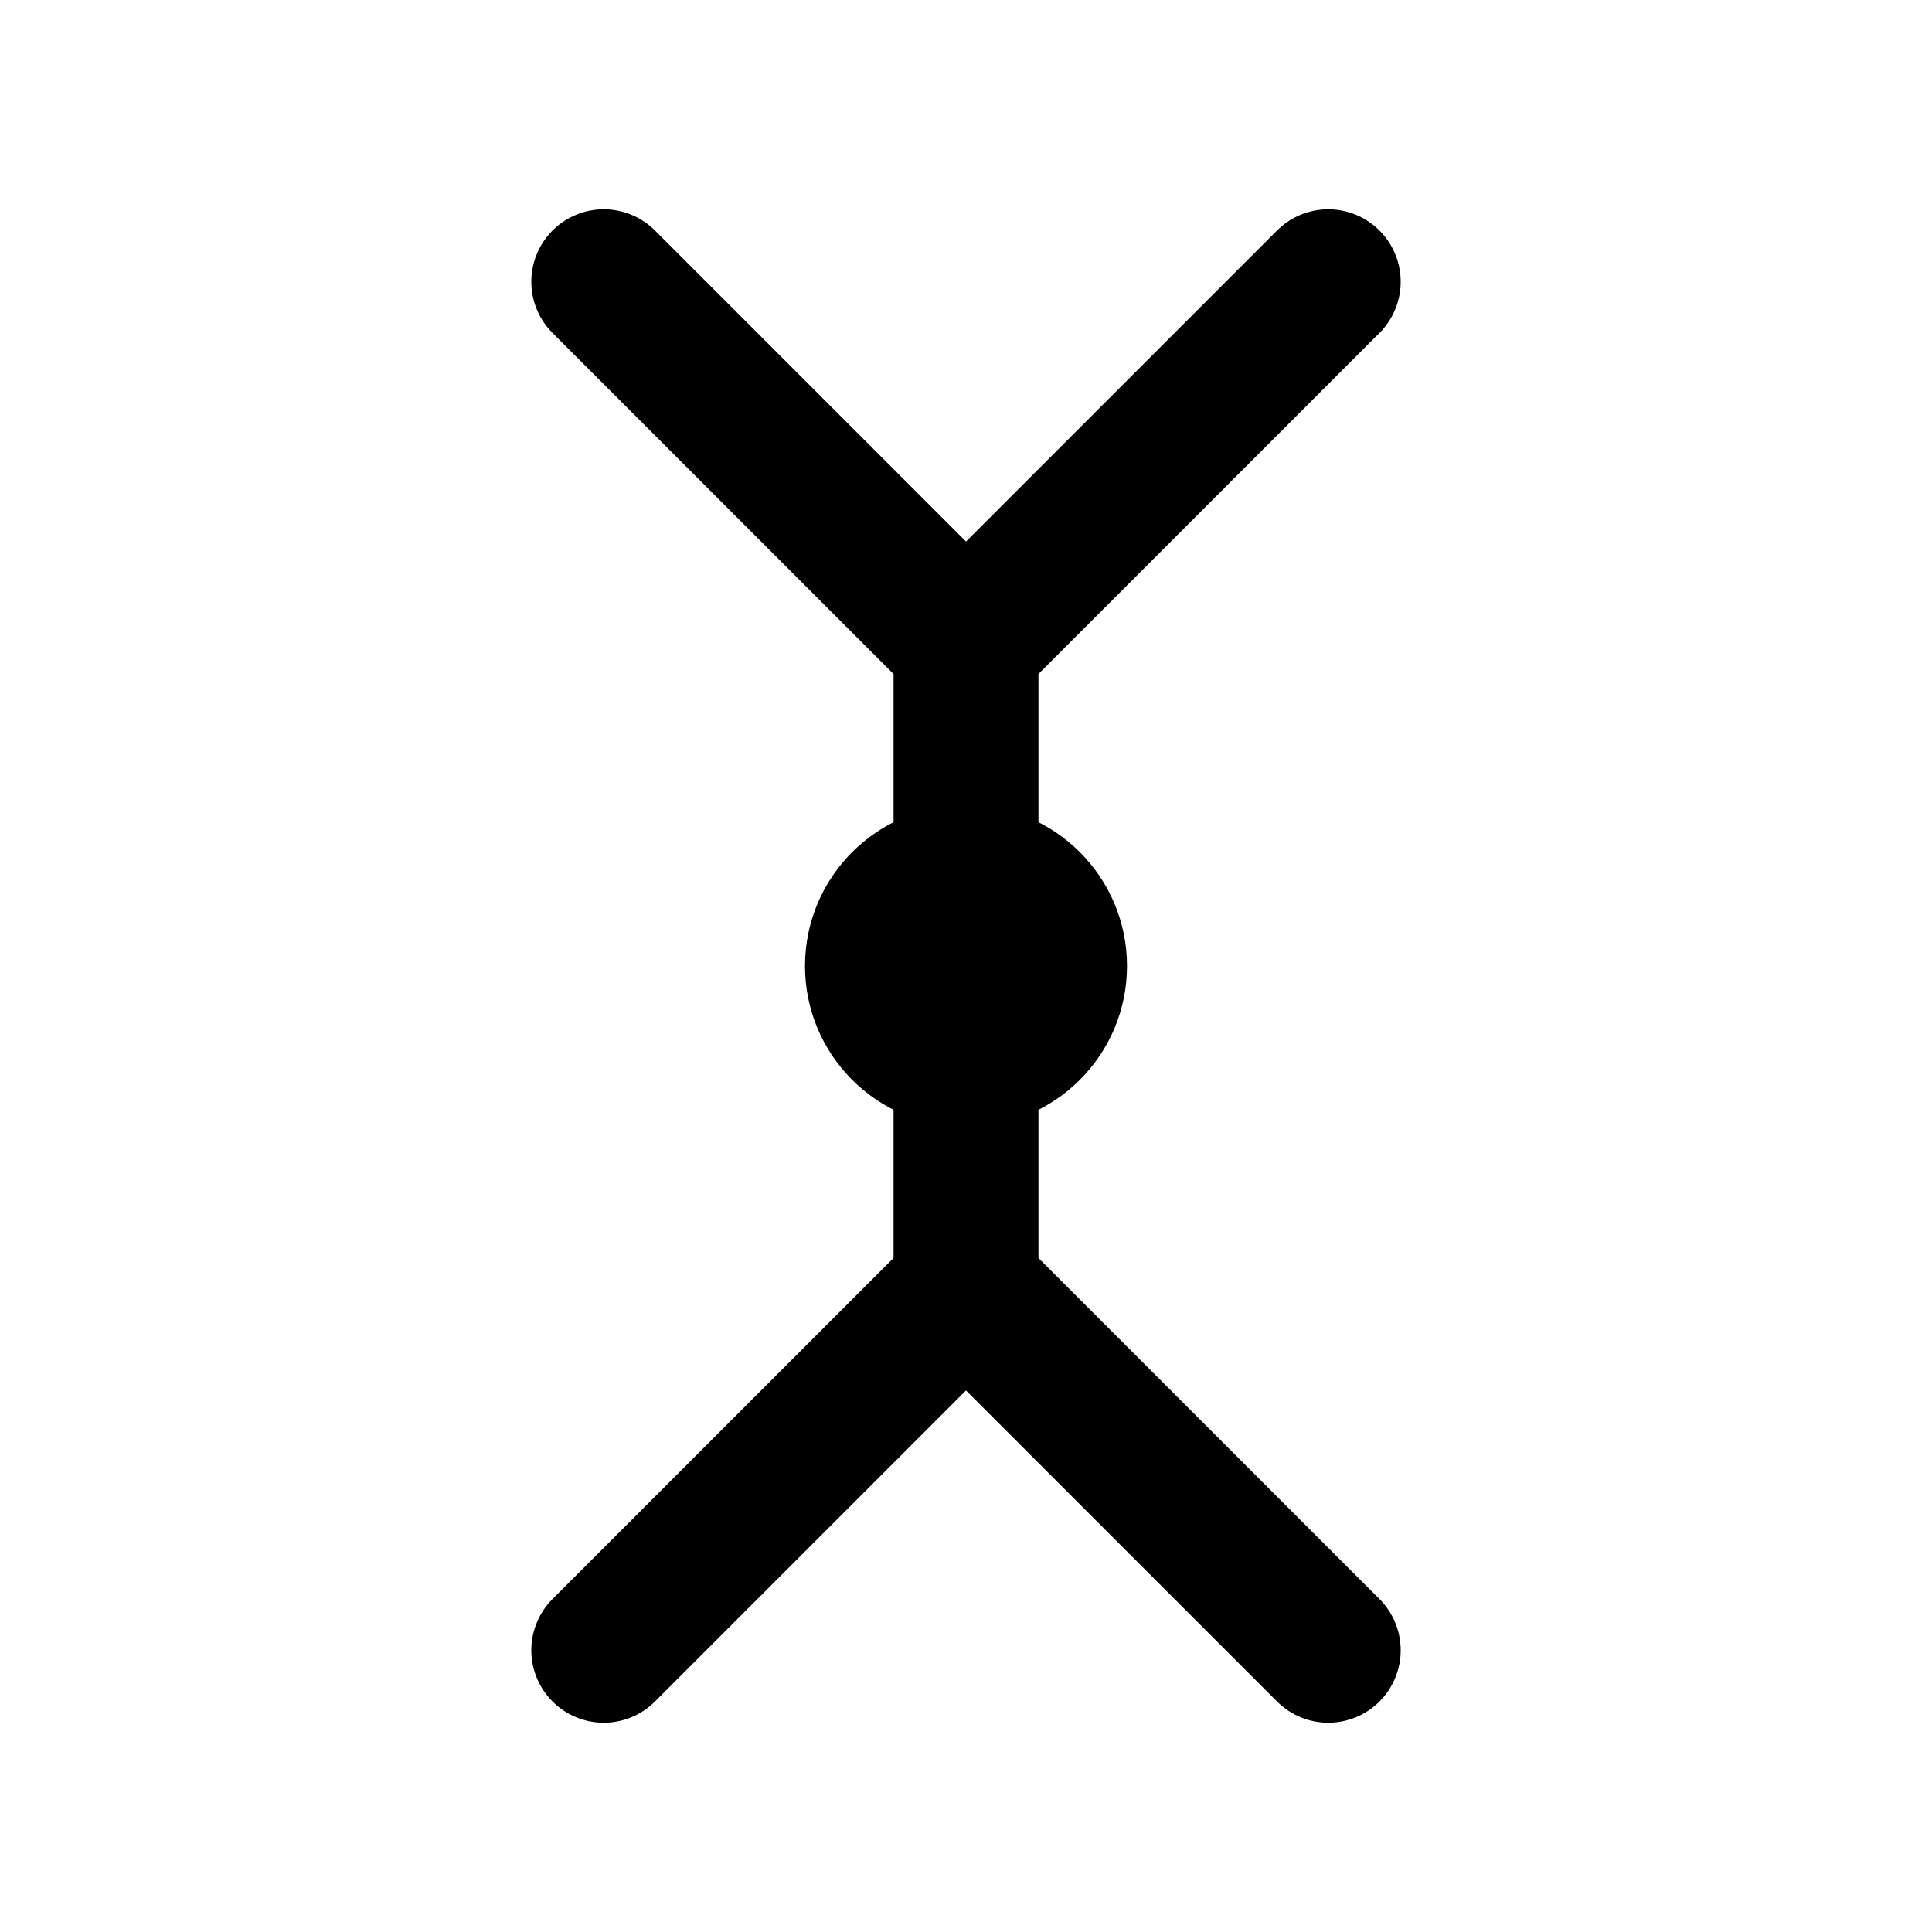
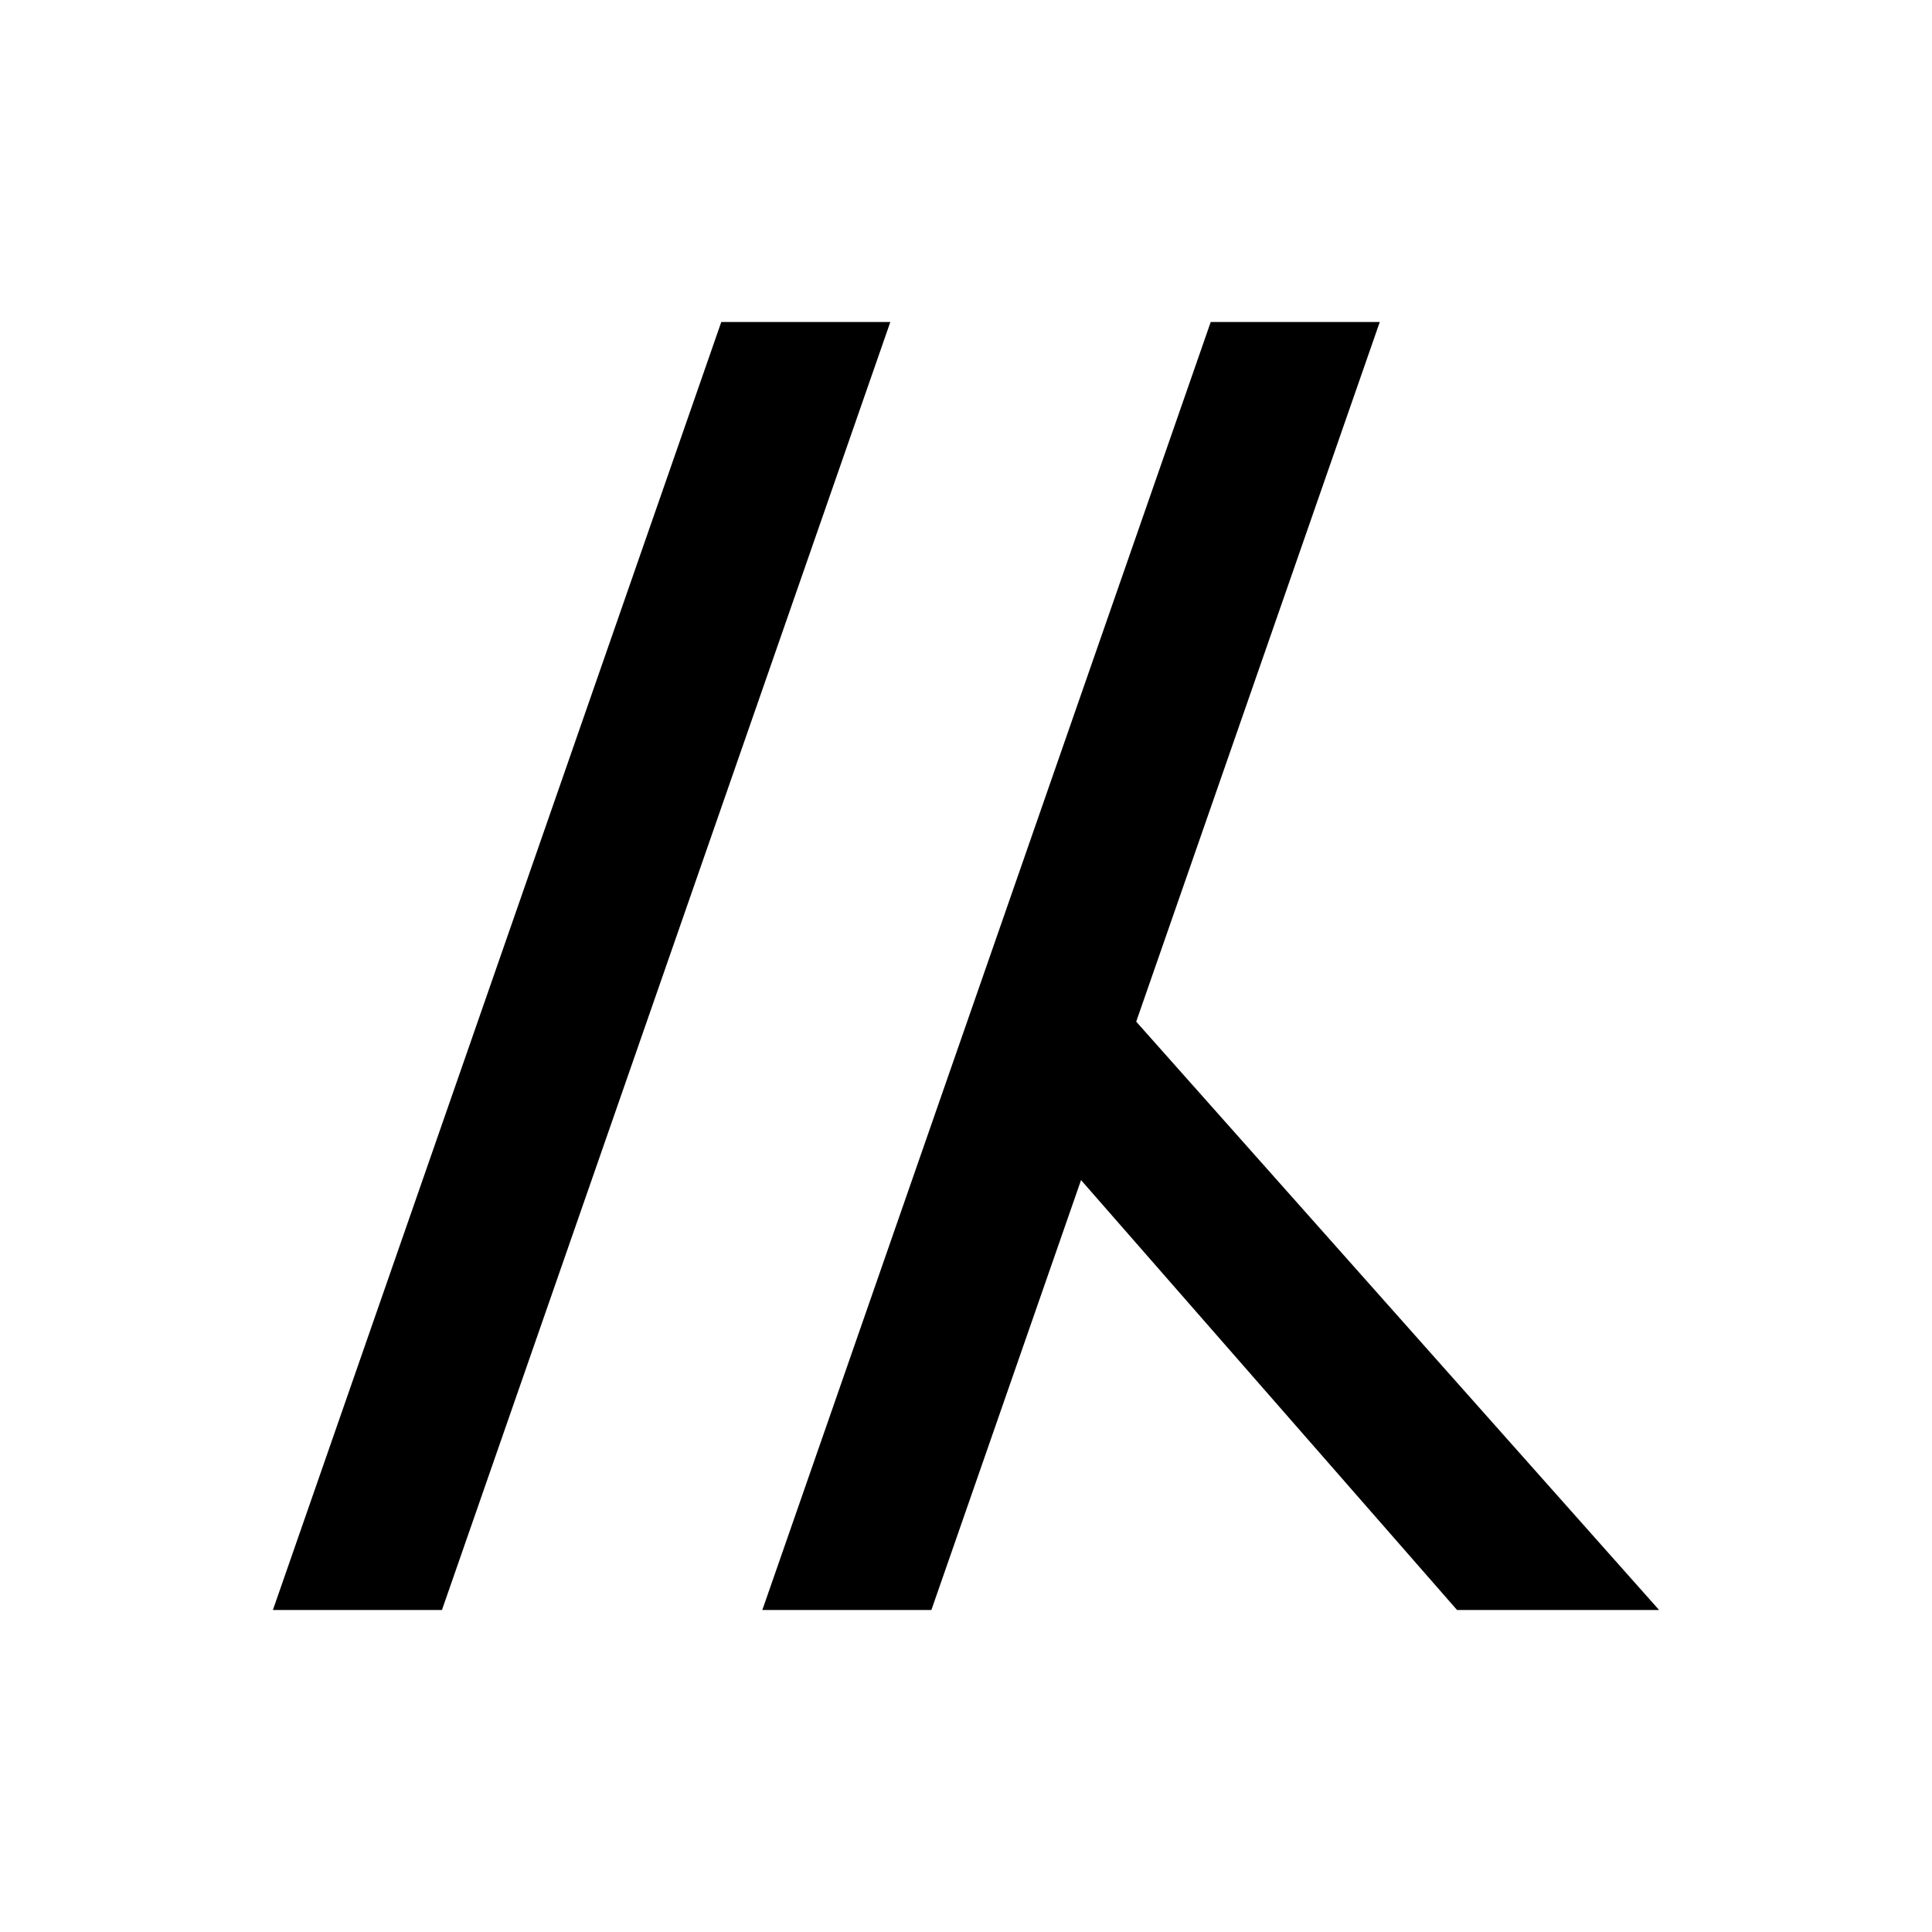
<svg xmlns="http://www.w3.org/2000/svg" viewBox="0 0 24 24" fill="none">
-   <path d="M16.5 3.5L12 8l-4.5-4.5M12 8v8M7.5 20.5L12 16l4.5 4.5" stroke="currentColor" stroke-width="1.8" stroke-linecap="round" stroke-linejoin="round" />
-   <circle cx="12" cy="12" r="2" fill="currentColor" />
+   <path d="M15.04 4H17.14L11.57 20H9.47L15.04 4Z" fill="currentColor" />
+   <path d="M8.96 4L3.39 20H5.49L11.06 4H8.96Z" fill="currentColor" />
+   <path d="M13.5 12L20.61 20H18.1L12.24 13.3L13.5 12Z" fill="currentColor" />
</svg>
